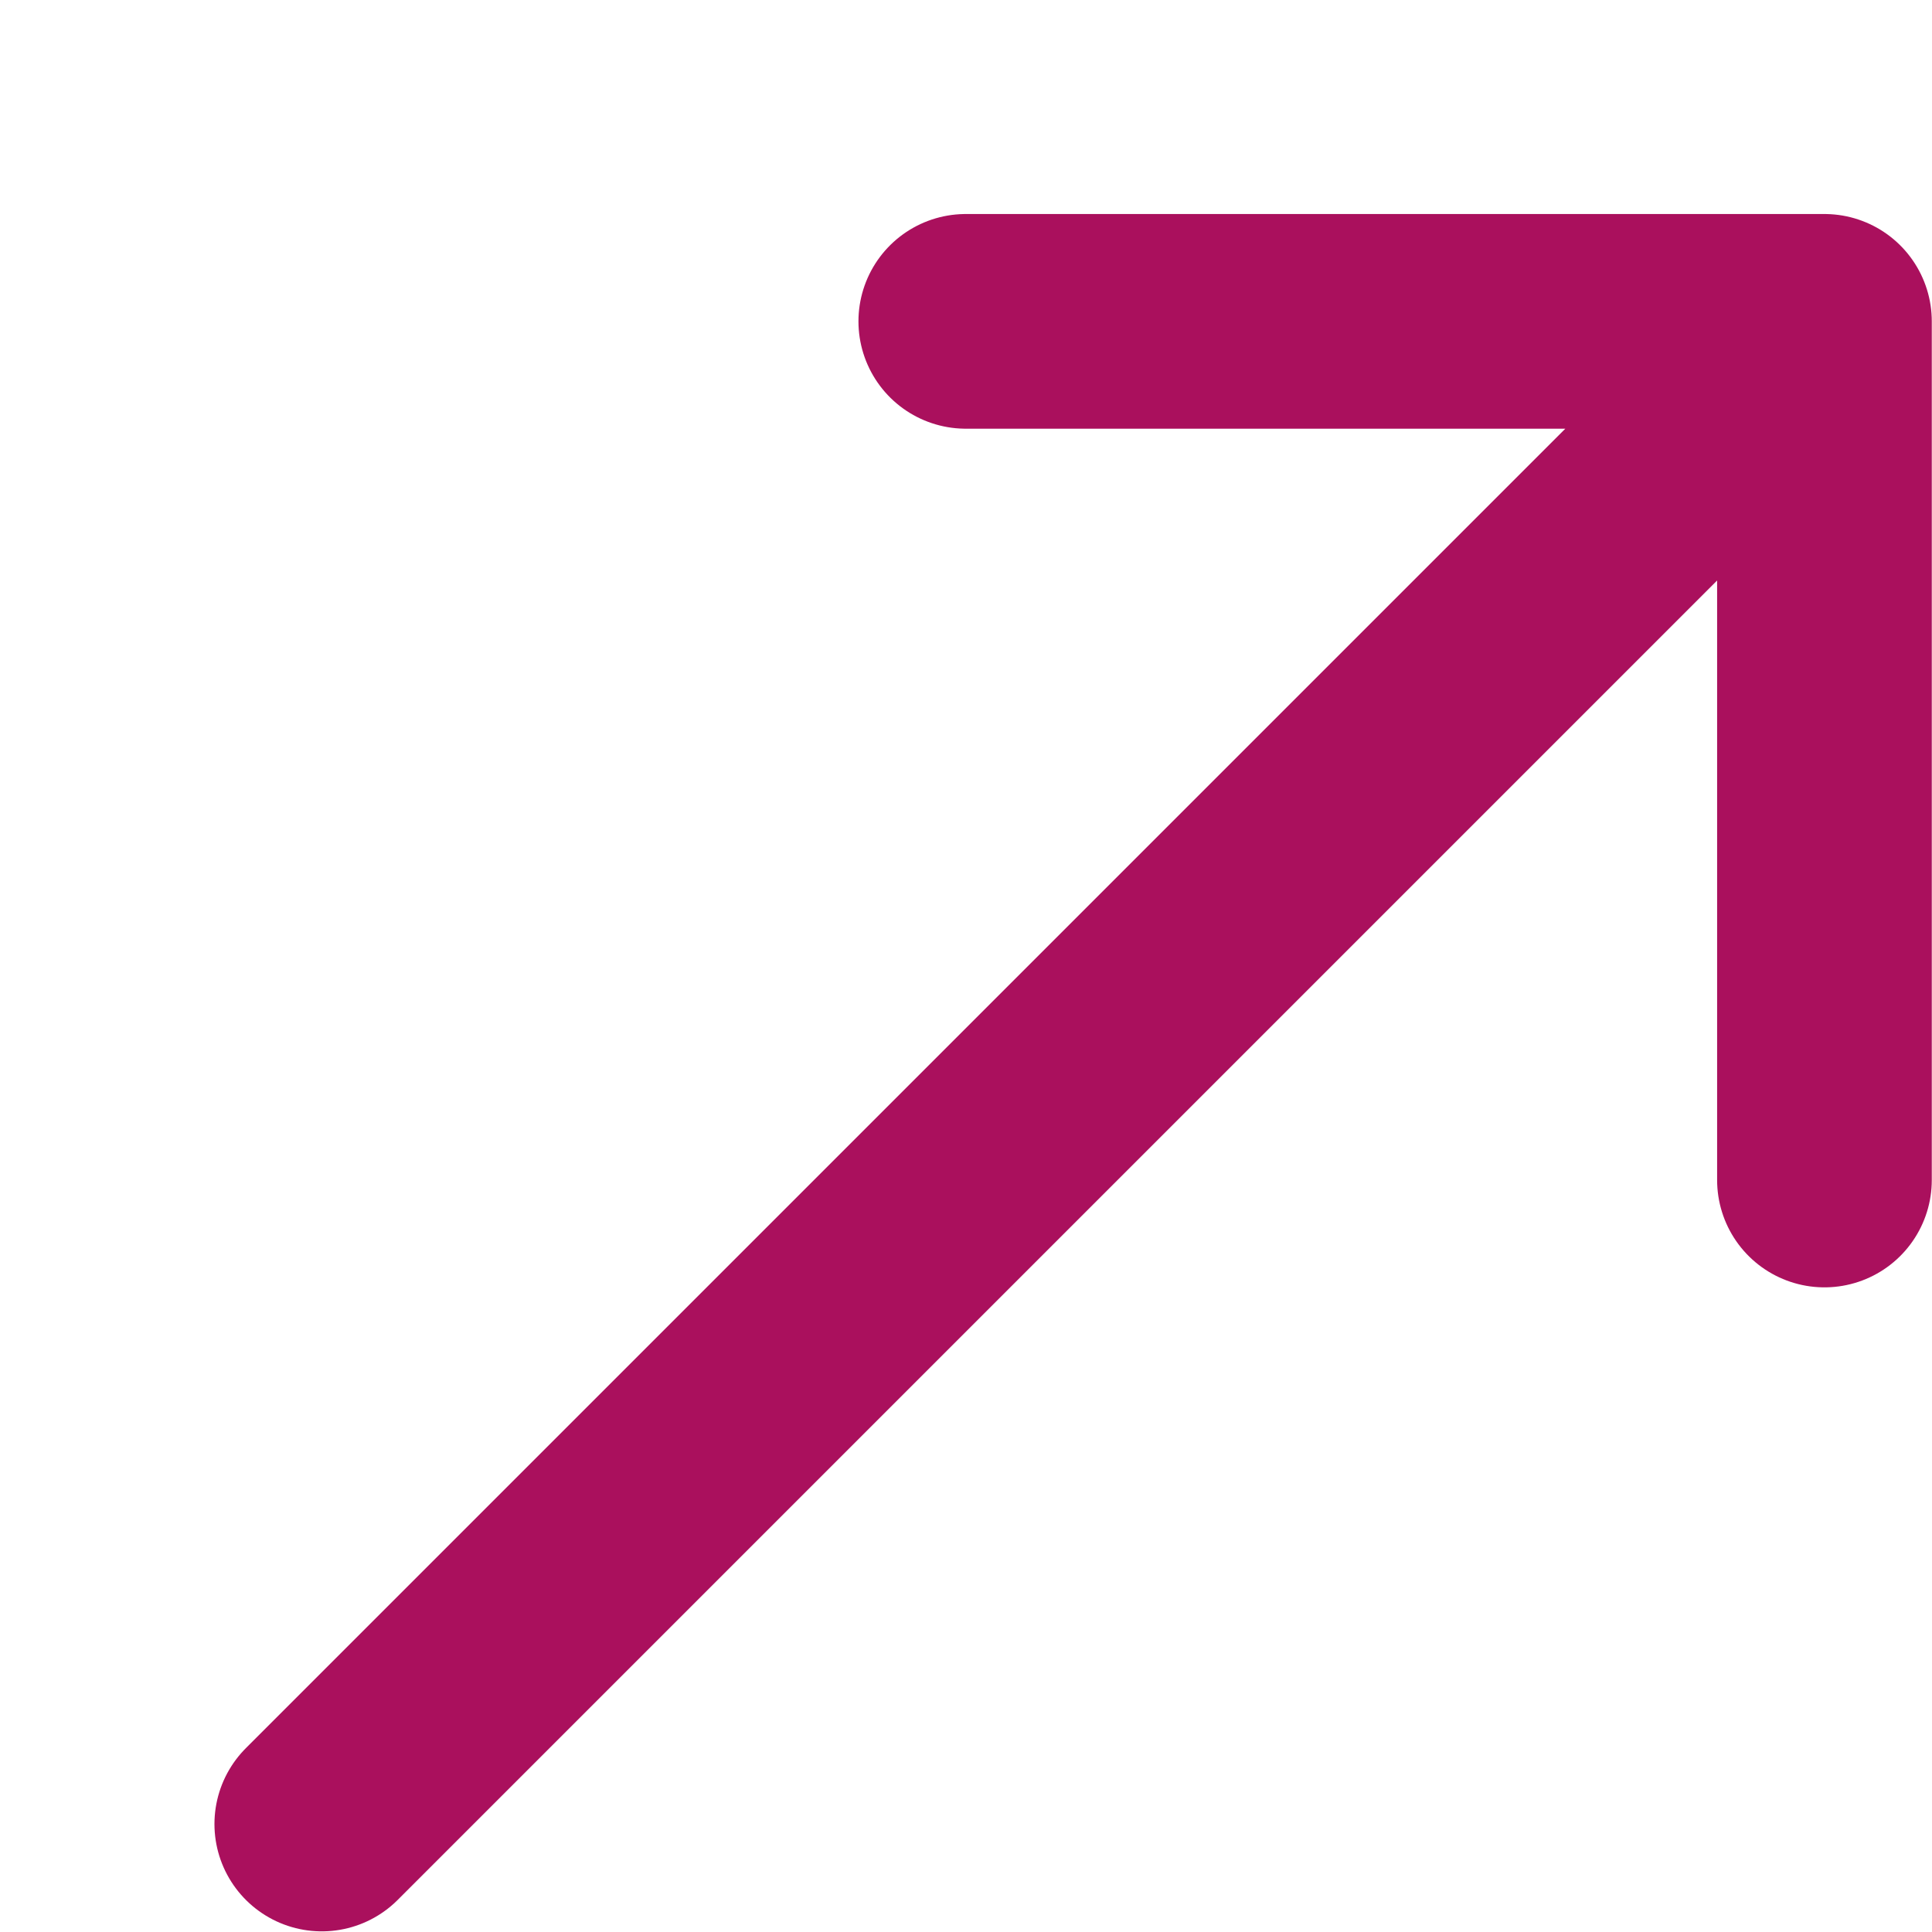
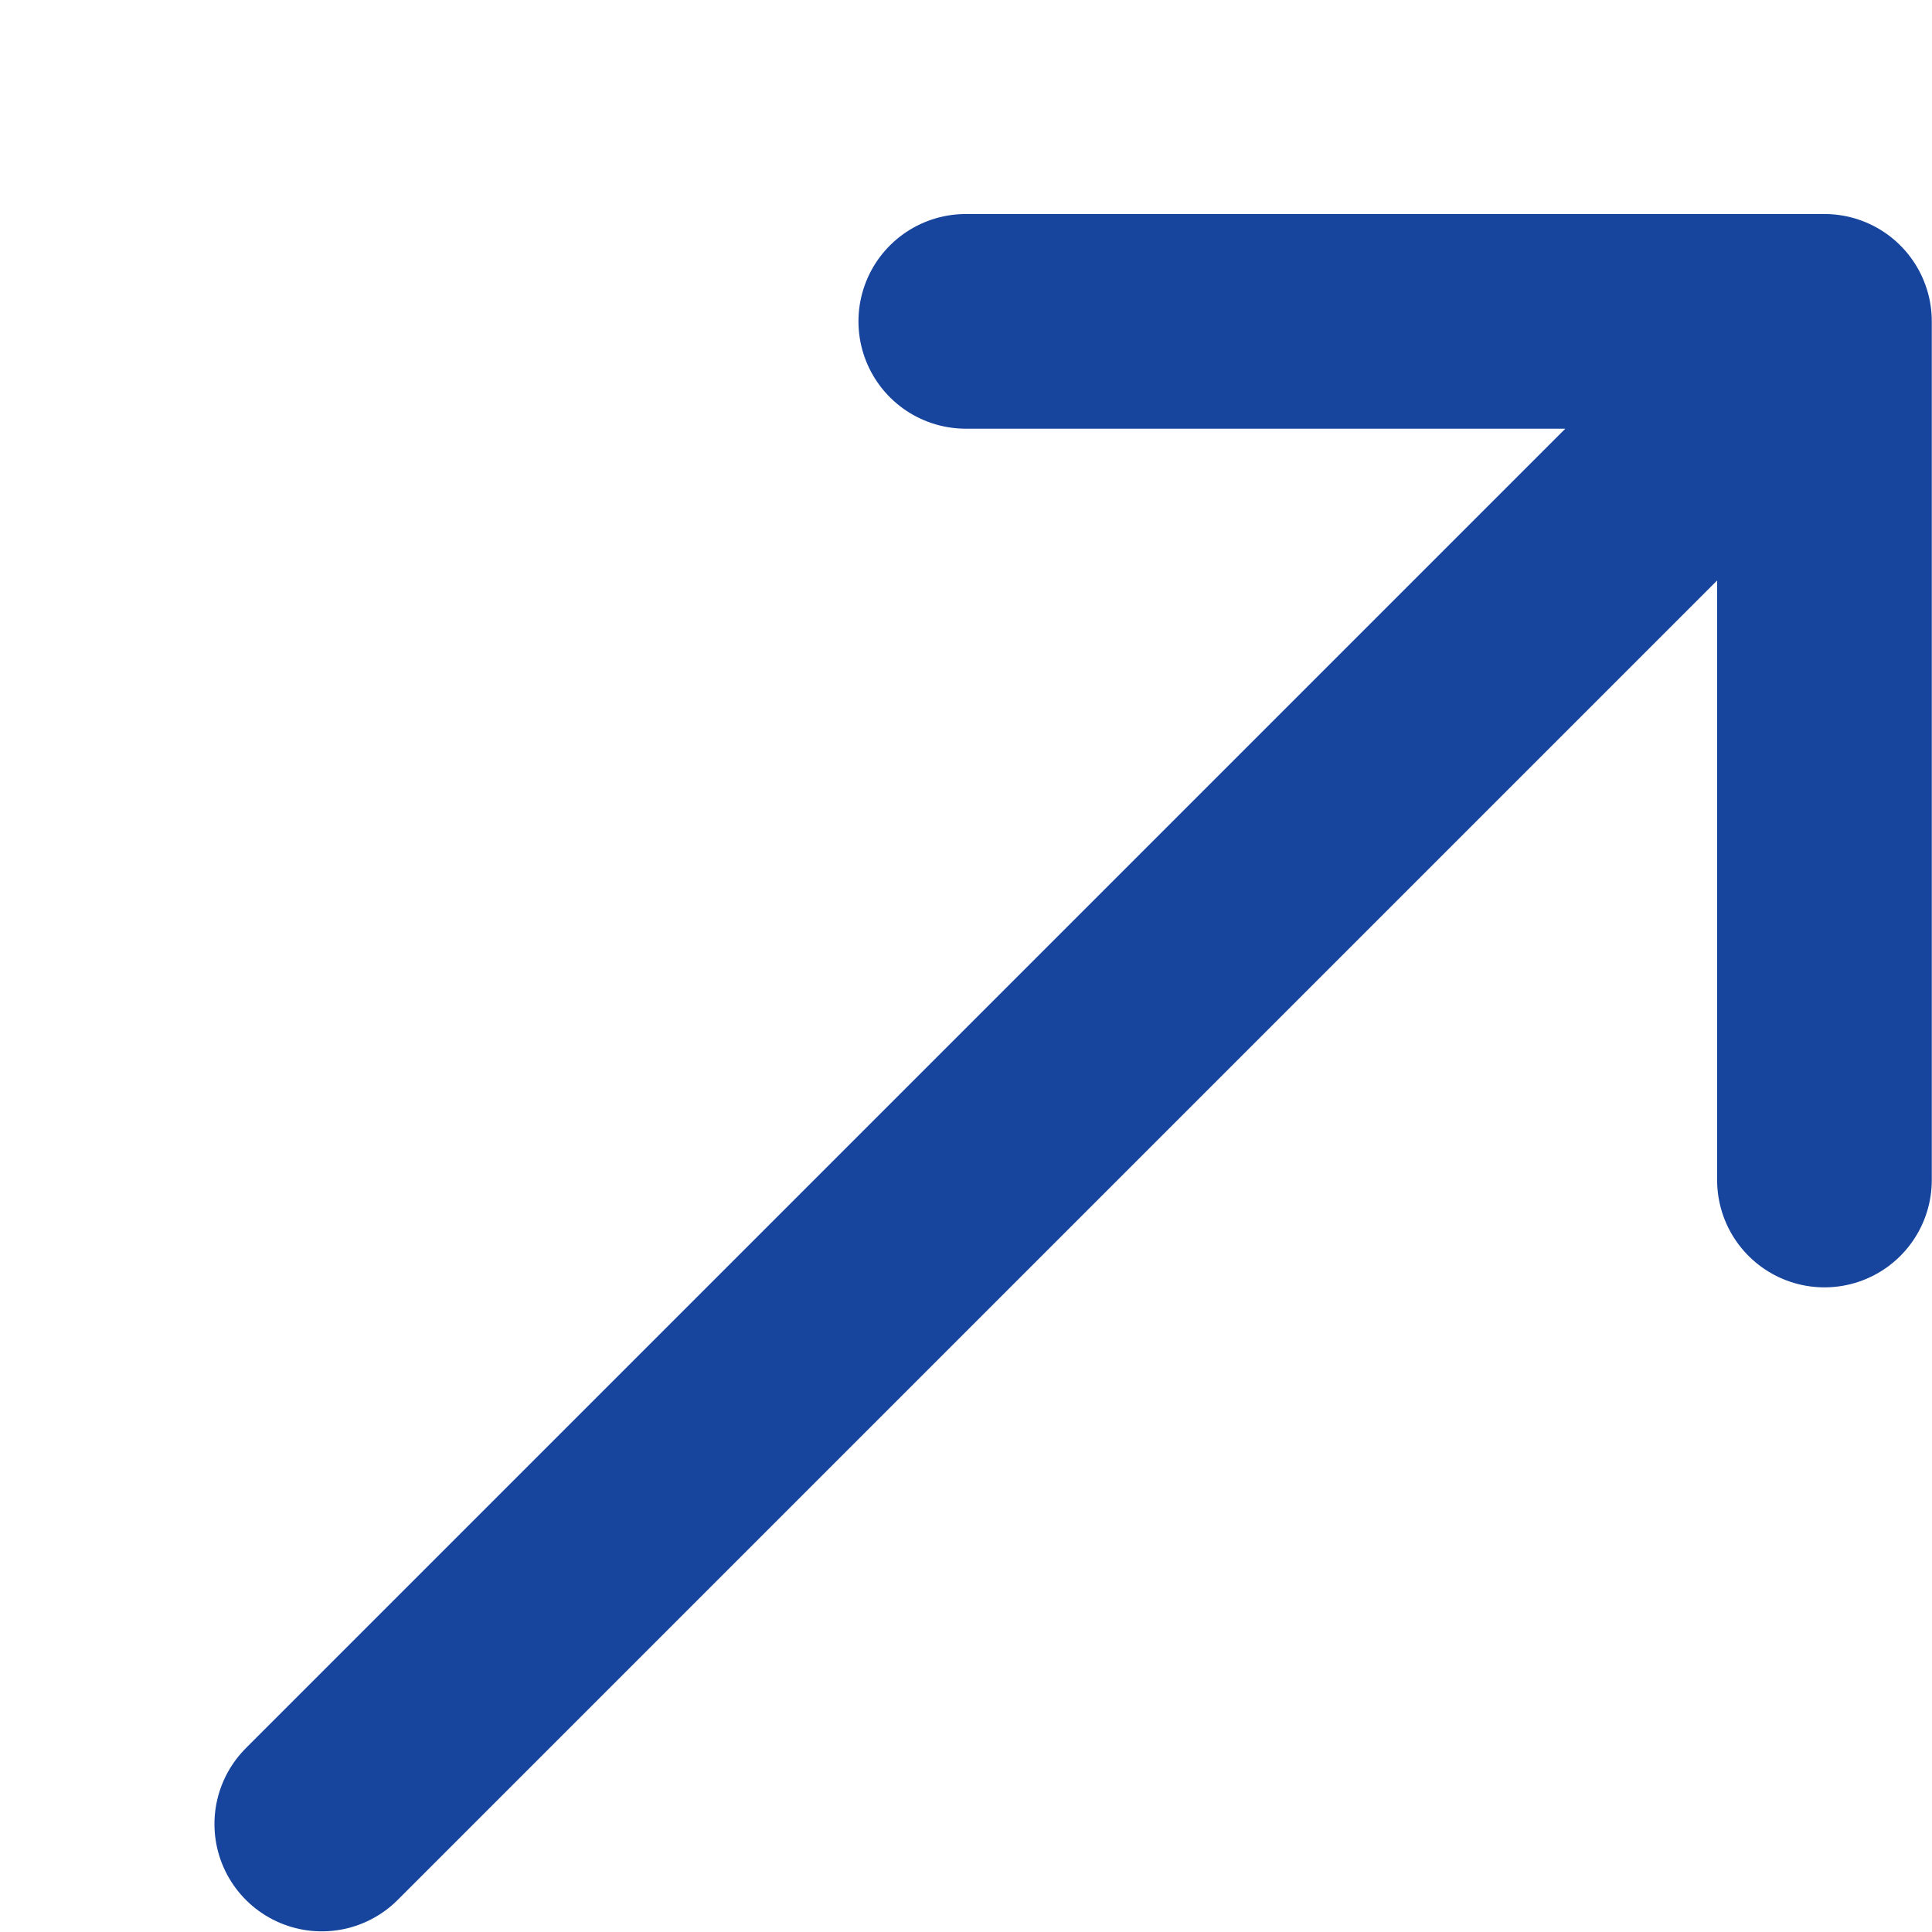
<svg xmlns="http://www.w3.org/2000/svg" width="12" height="12" viewBox="0 0 9 9">
-   <path d="M4.499 1.497h4v4m0-4l-7 7" fill="none" fill-rule="evenodd" stroke="#aa105d" stroke-linecap="round" stroke-linejoin="round" />
+   <path d="M4.499 1.497h4v4m0-4l-7 7" fill="none" fill-rule="evenodd" stroke="#17459e" stroke-linecap="round" stroke-linejoin="round" />
</svg>
